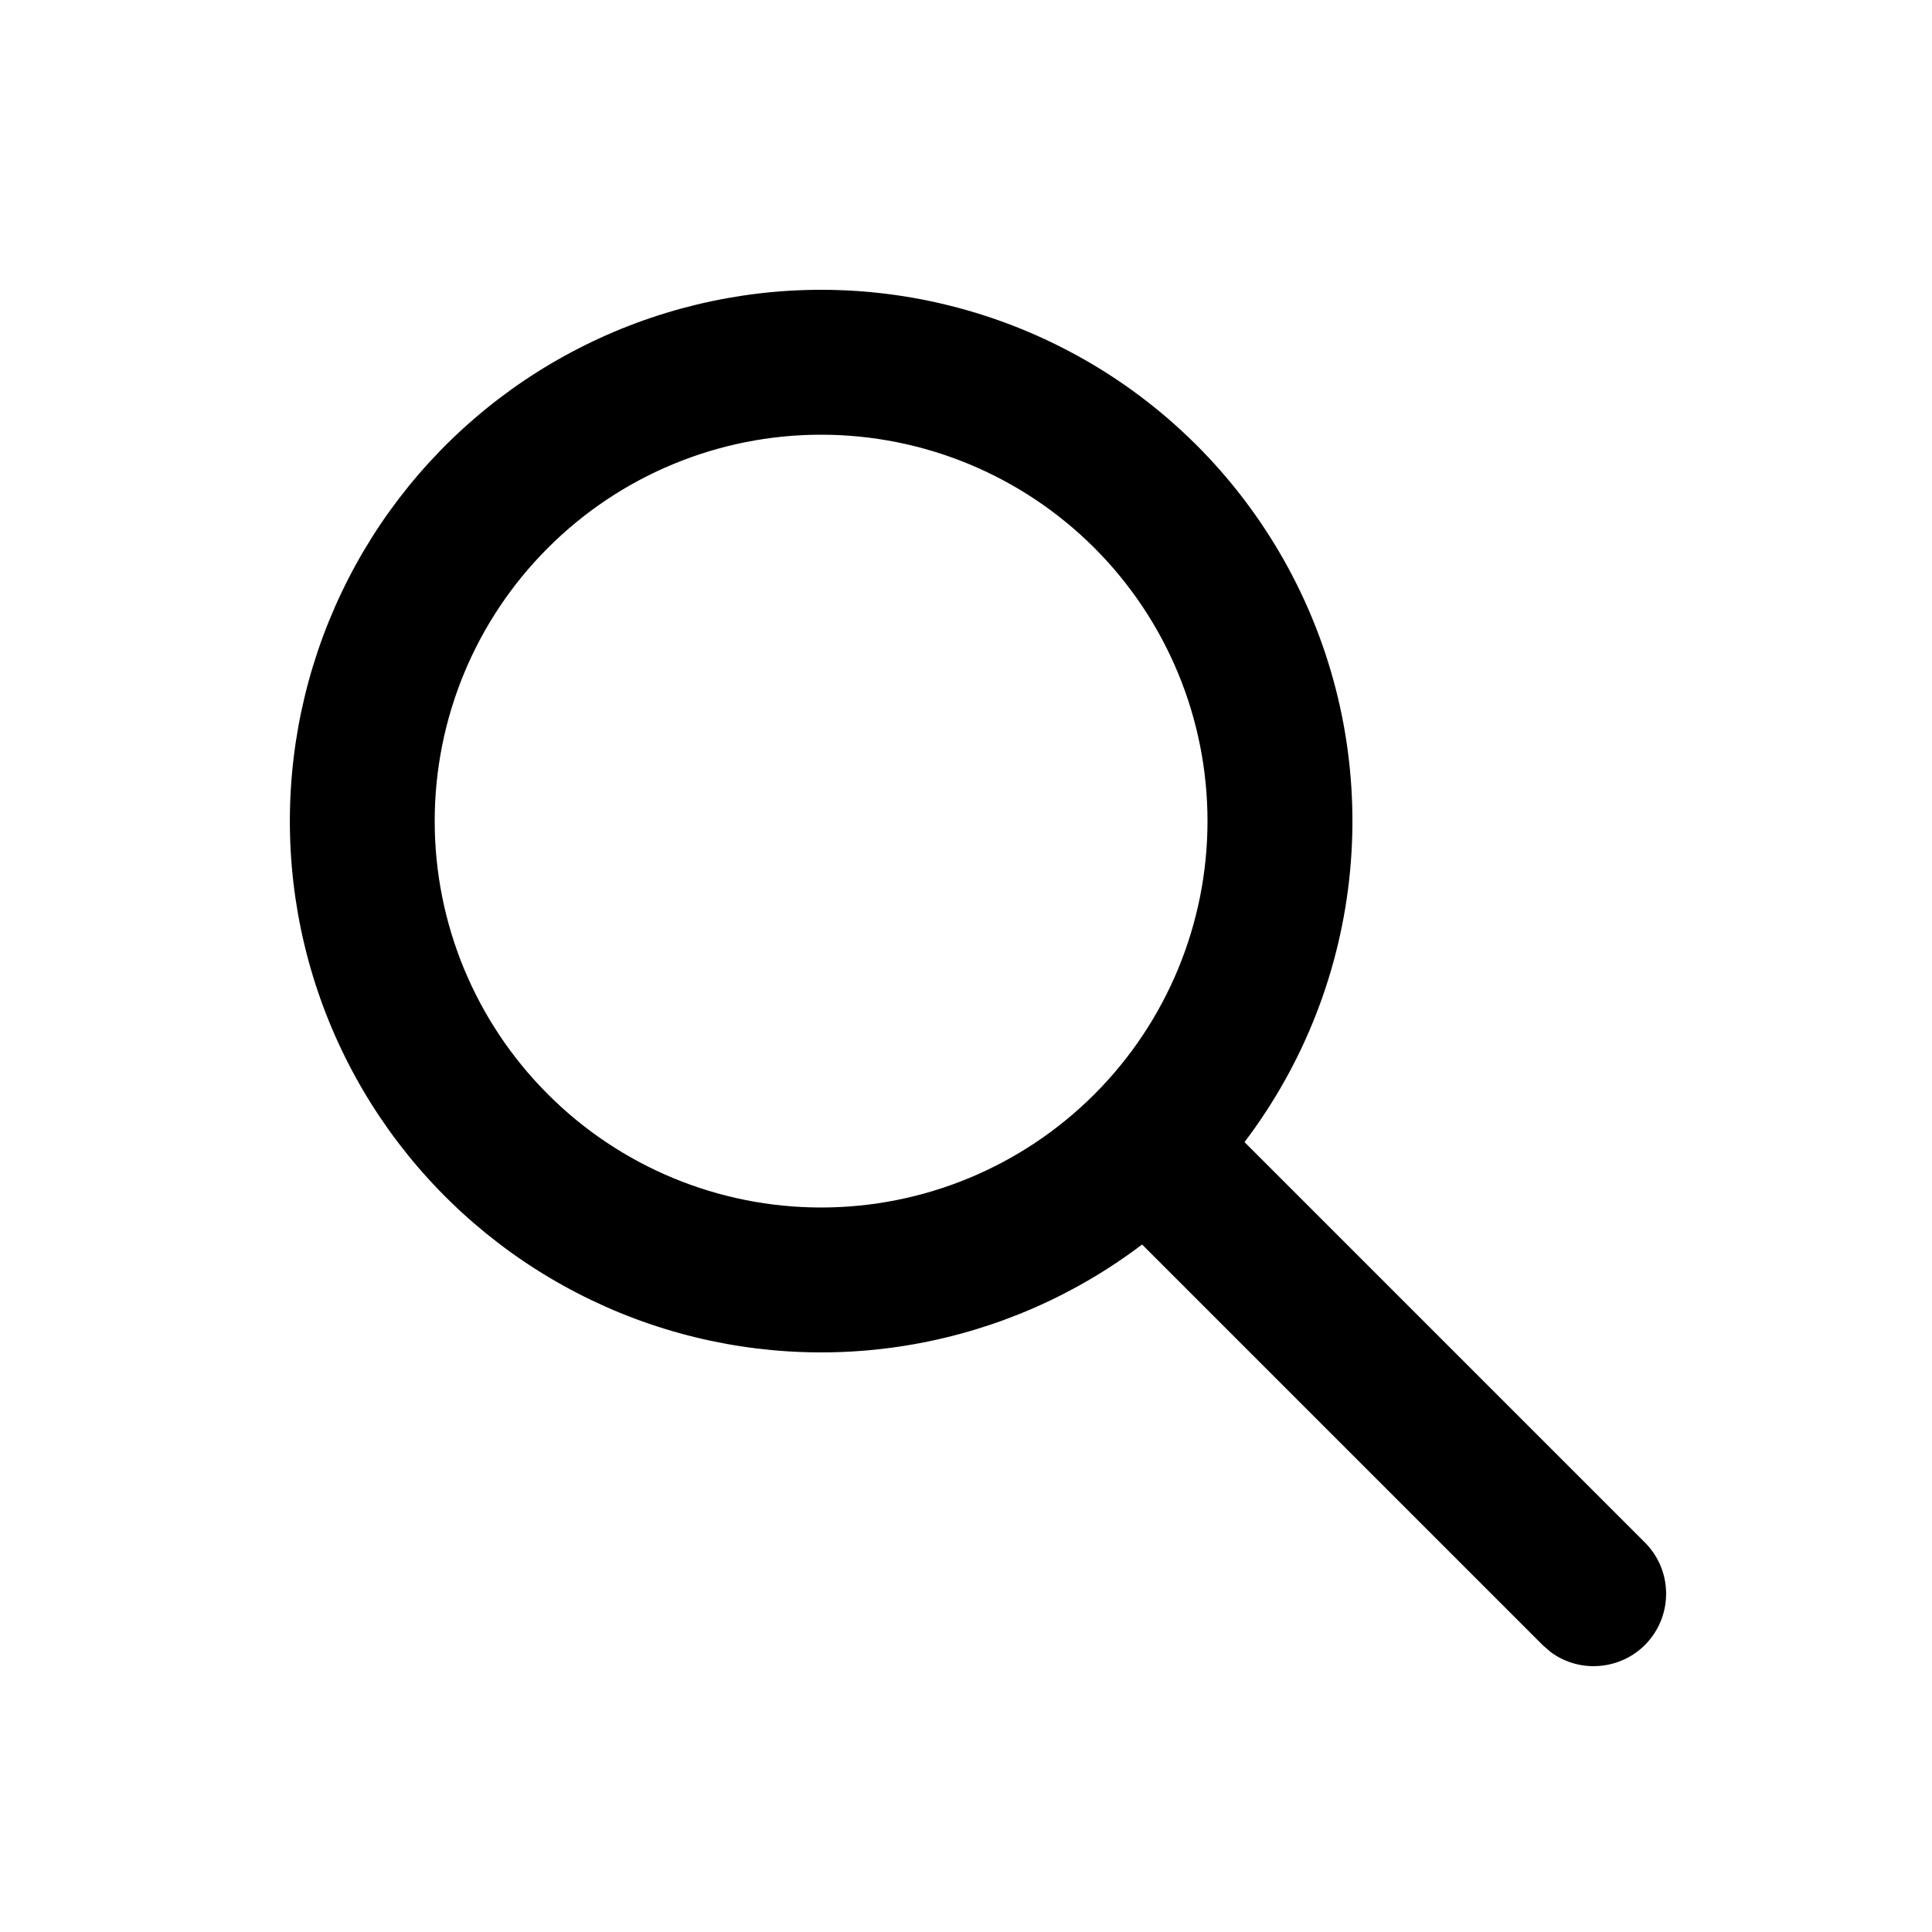
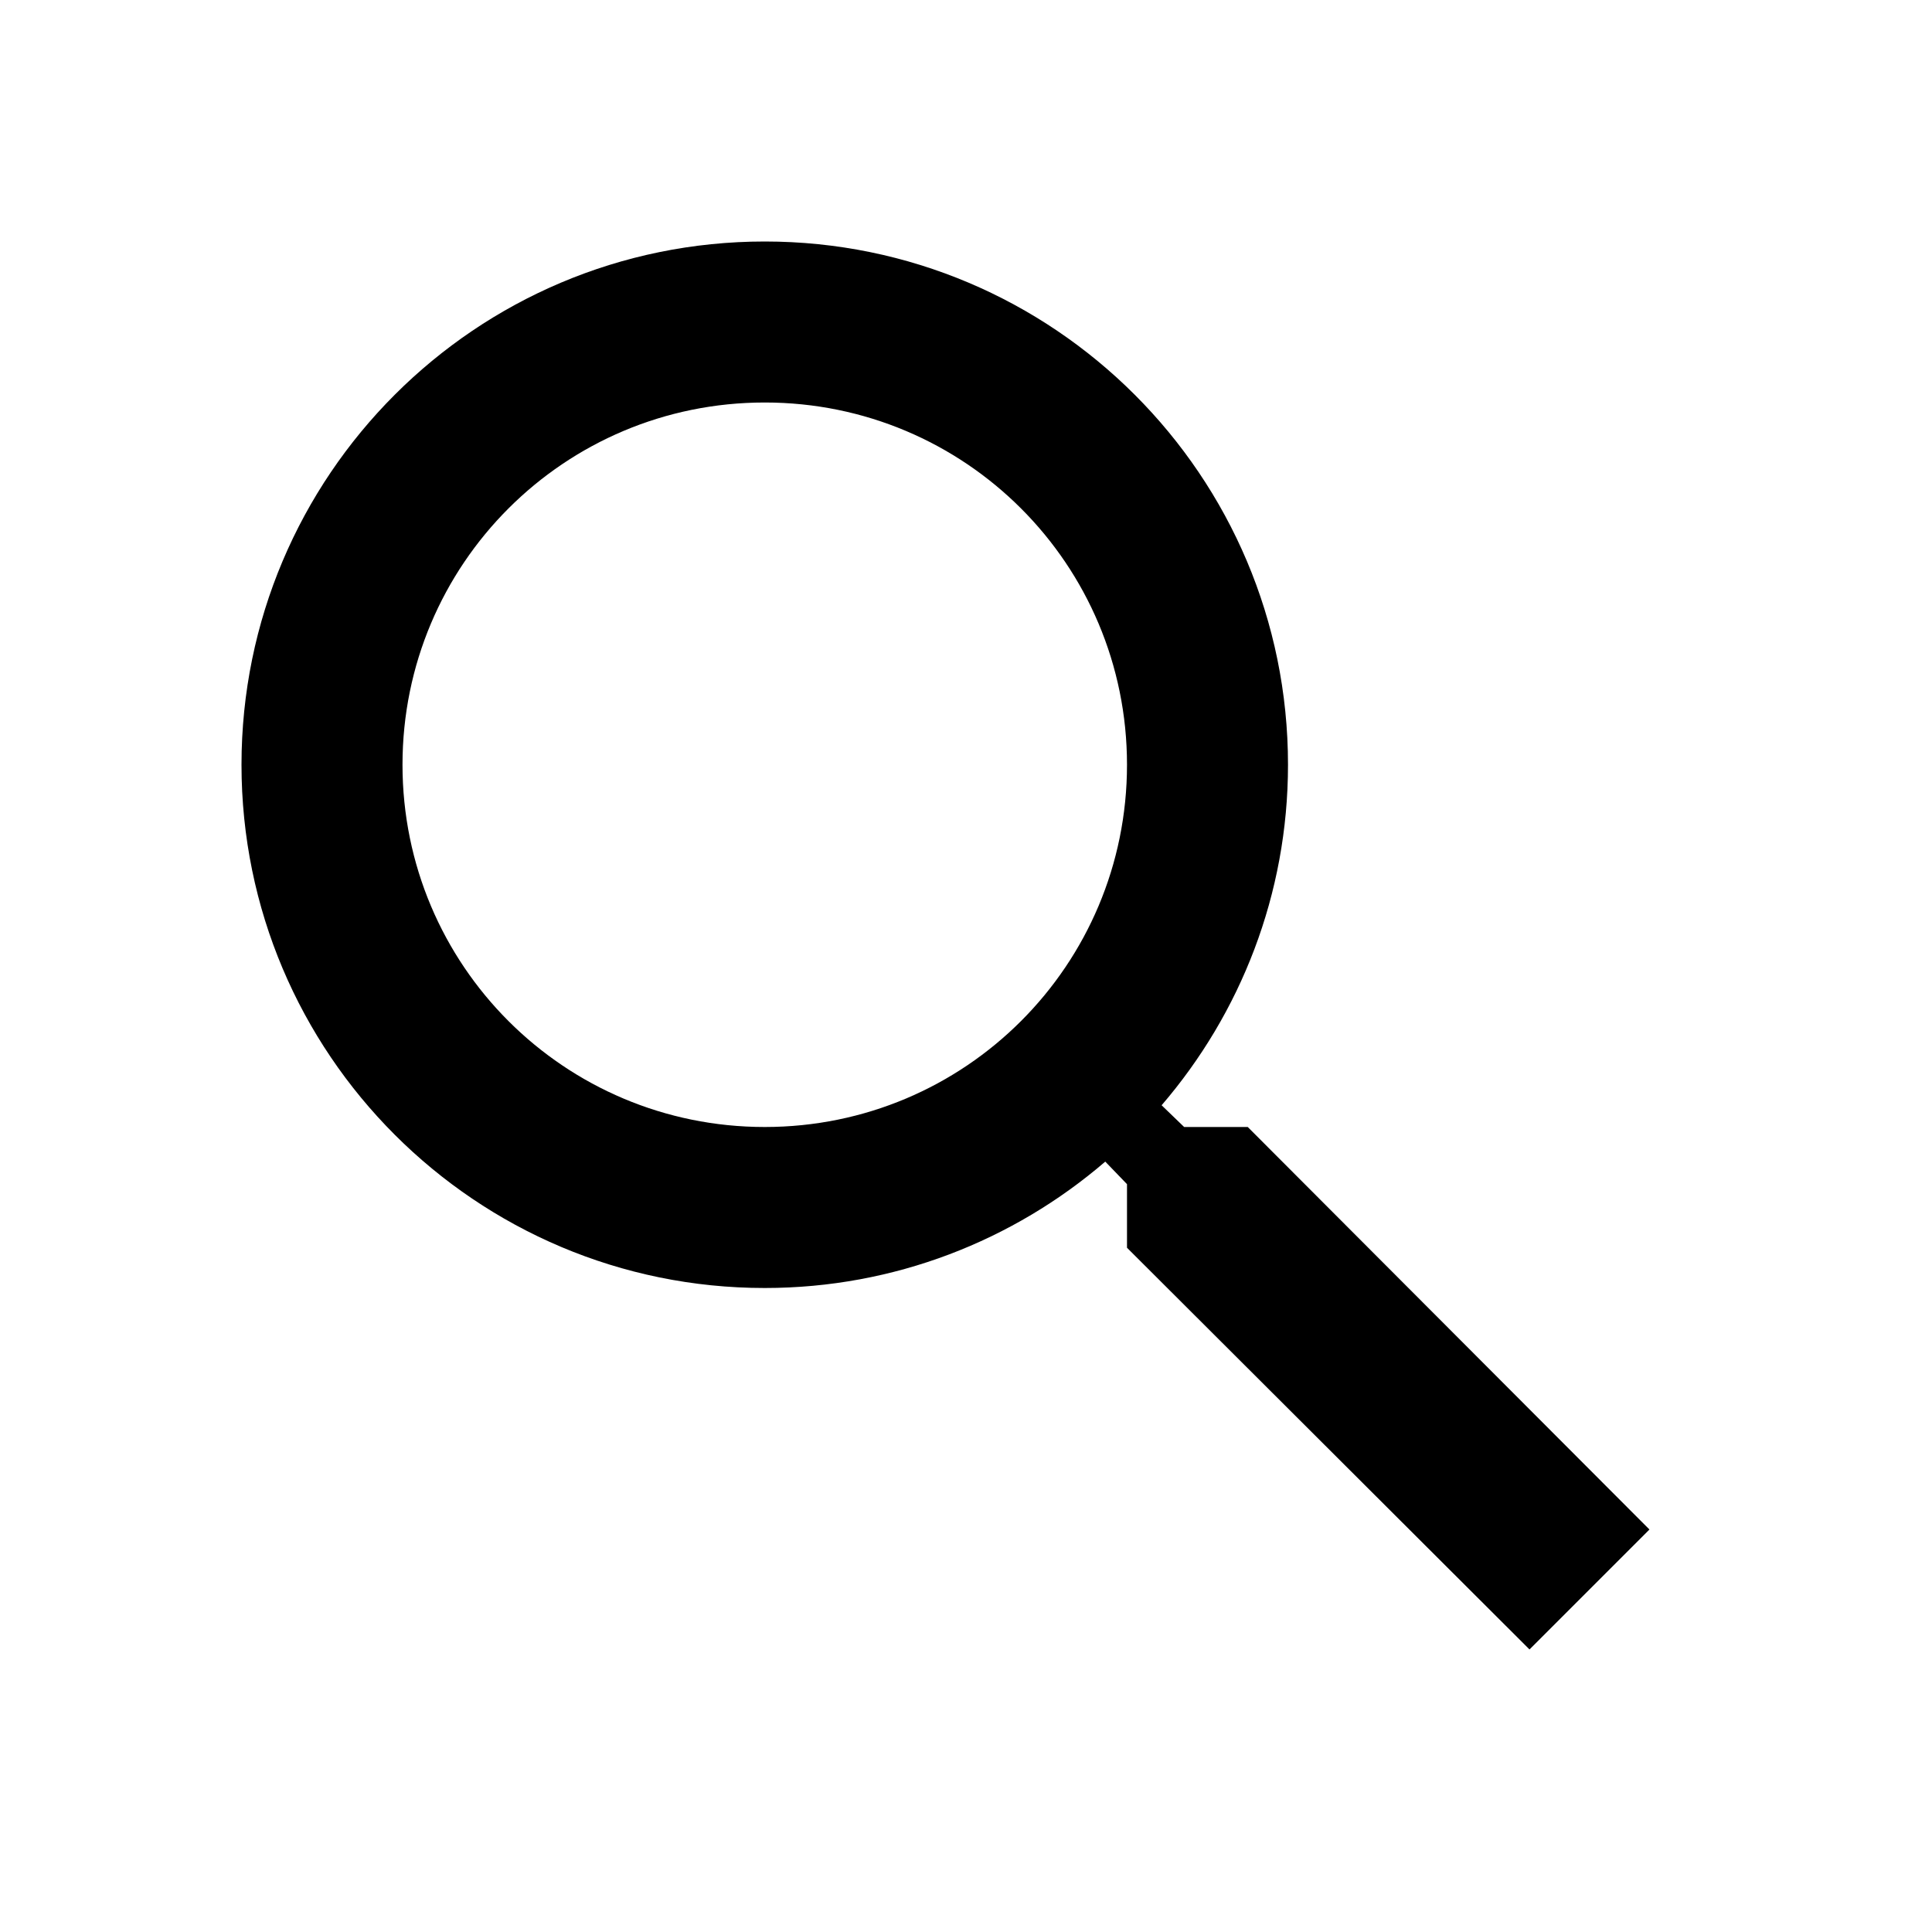
- <svg xmlns="http://www.w3.org/2000/svg" width="20" height="20" viewBox="0 0 20 20" fill="none">
-   <path d="M8.5 3C9.524 3 10.527 3.286 11.398 3.825C12.268 4.364 12.97 5.136 13.426 6.053C13.882 6.97 14.072 7.996 13.976 9.015C13.88 10.035 13.502 11.007 12.883 11.823L17.03 15.97C17.163 16.104 17.241 16.283 17.247 16.472C17.254 16.66 17.189 16.845 17.066 16.988C16.943 17.131 16.77 17.222 16.582 17.243C16.395 17.265 16.206 17.215 16.054 17.103L15.97 17.03L11.823 12.883C11.128 13.41 10.317 13.764 9.457 13.916C8.598 14.068 7.715 14.013 6.881 13.756C6.047 13.499 5.286 13.047 4.661 12.438C4.036 11.829 3.565 11.08 3.287 10.253C3.009 9.426 2.932 8.544 3.062 7.681C3.192 6.818 3.525 5.999 4.034 5.29C4.544 4.581 5.214 4.004 5.991 3.606C6.767 3.208 7.627 3 8.5 3V3ZM8.5 4.5C7.439 4.5 6.422 4.921 5.672 5.672C4.921 6.422 4.5 7.439 4.5 8.5C4.5 9.561 4.921 10.578 5.672 11.328C6.422 12.079 7.439 12.5 8.5 12.5C9.561 12.5 10.578 12.079 11.329 11.328C12.079 10.578 12.5 9.561 12.5 8.5C12.5 7.439 12.079 6.422 11.329 5.672C10.578 4.921 9.561 4.5 8.5 4.5Z" fill="black" />
+ <svg xmlns="http://www.w3.org/2000/svg" width="100%" height="100%" viewBox="0 0 24 24" fill="none">
+   <path d="M15.5 14H14.71L14.43 13.73C15.41 12.59 16 11.11 16 9.5C16 5.91 13.09 3 9.5 3C5.91 3 3 5.91 3 9.5C3 13.09 5.91 16 9.5 16C11.11 16 12.59 15.41 13.73 14.43L14 14.71V15.5L19 20.49L20.49 19L15.5 14ZM9.5 14C7.01 14 5 11.99 5 9.5C5 7.01 7.01 5 9.5 5C11.99 5 14 7.01 14 9.5C14 11.99 11.99 14 9.5 14Z" fill="currentColor" />
</svg>
